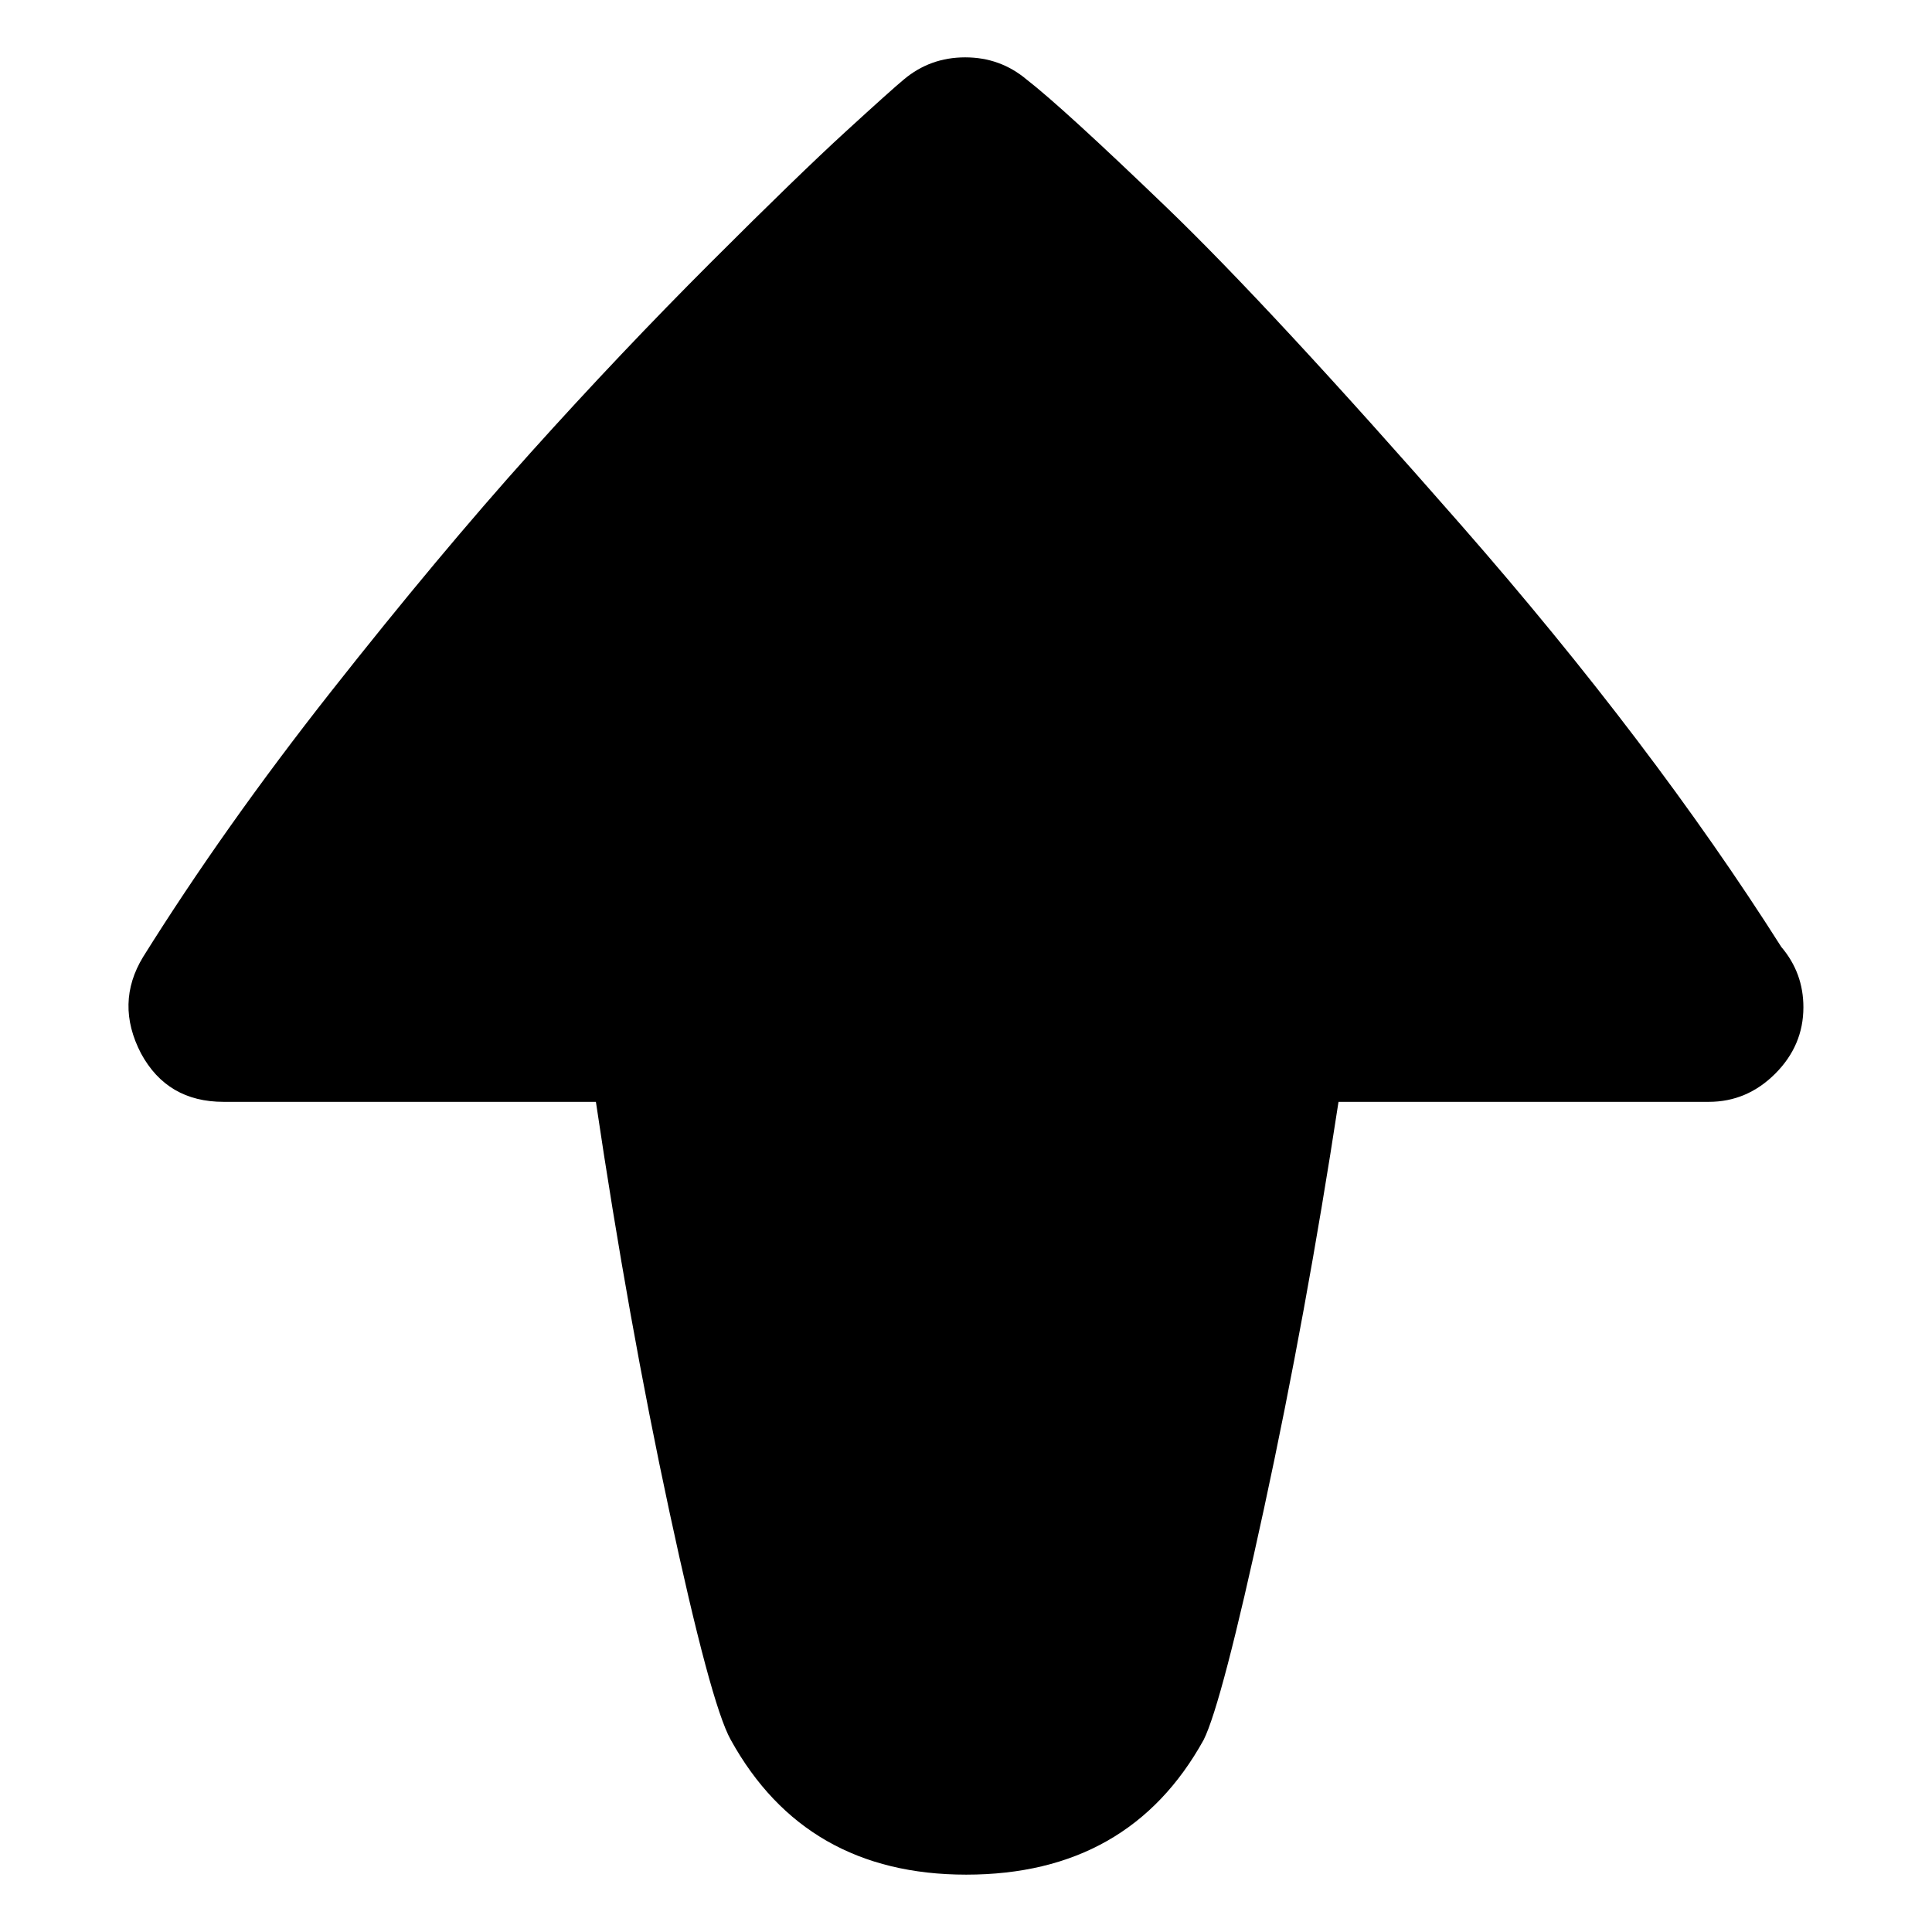
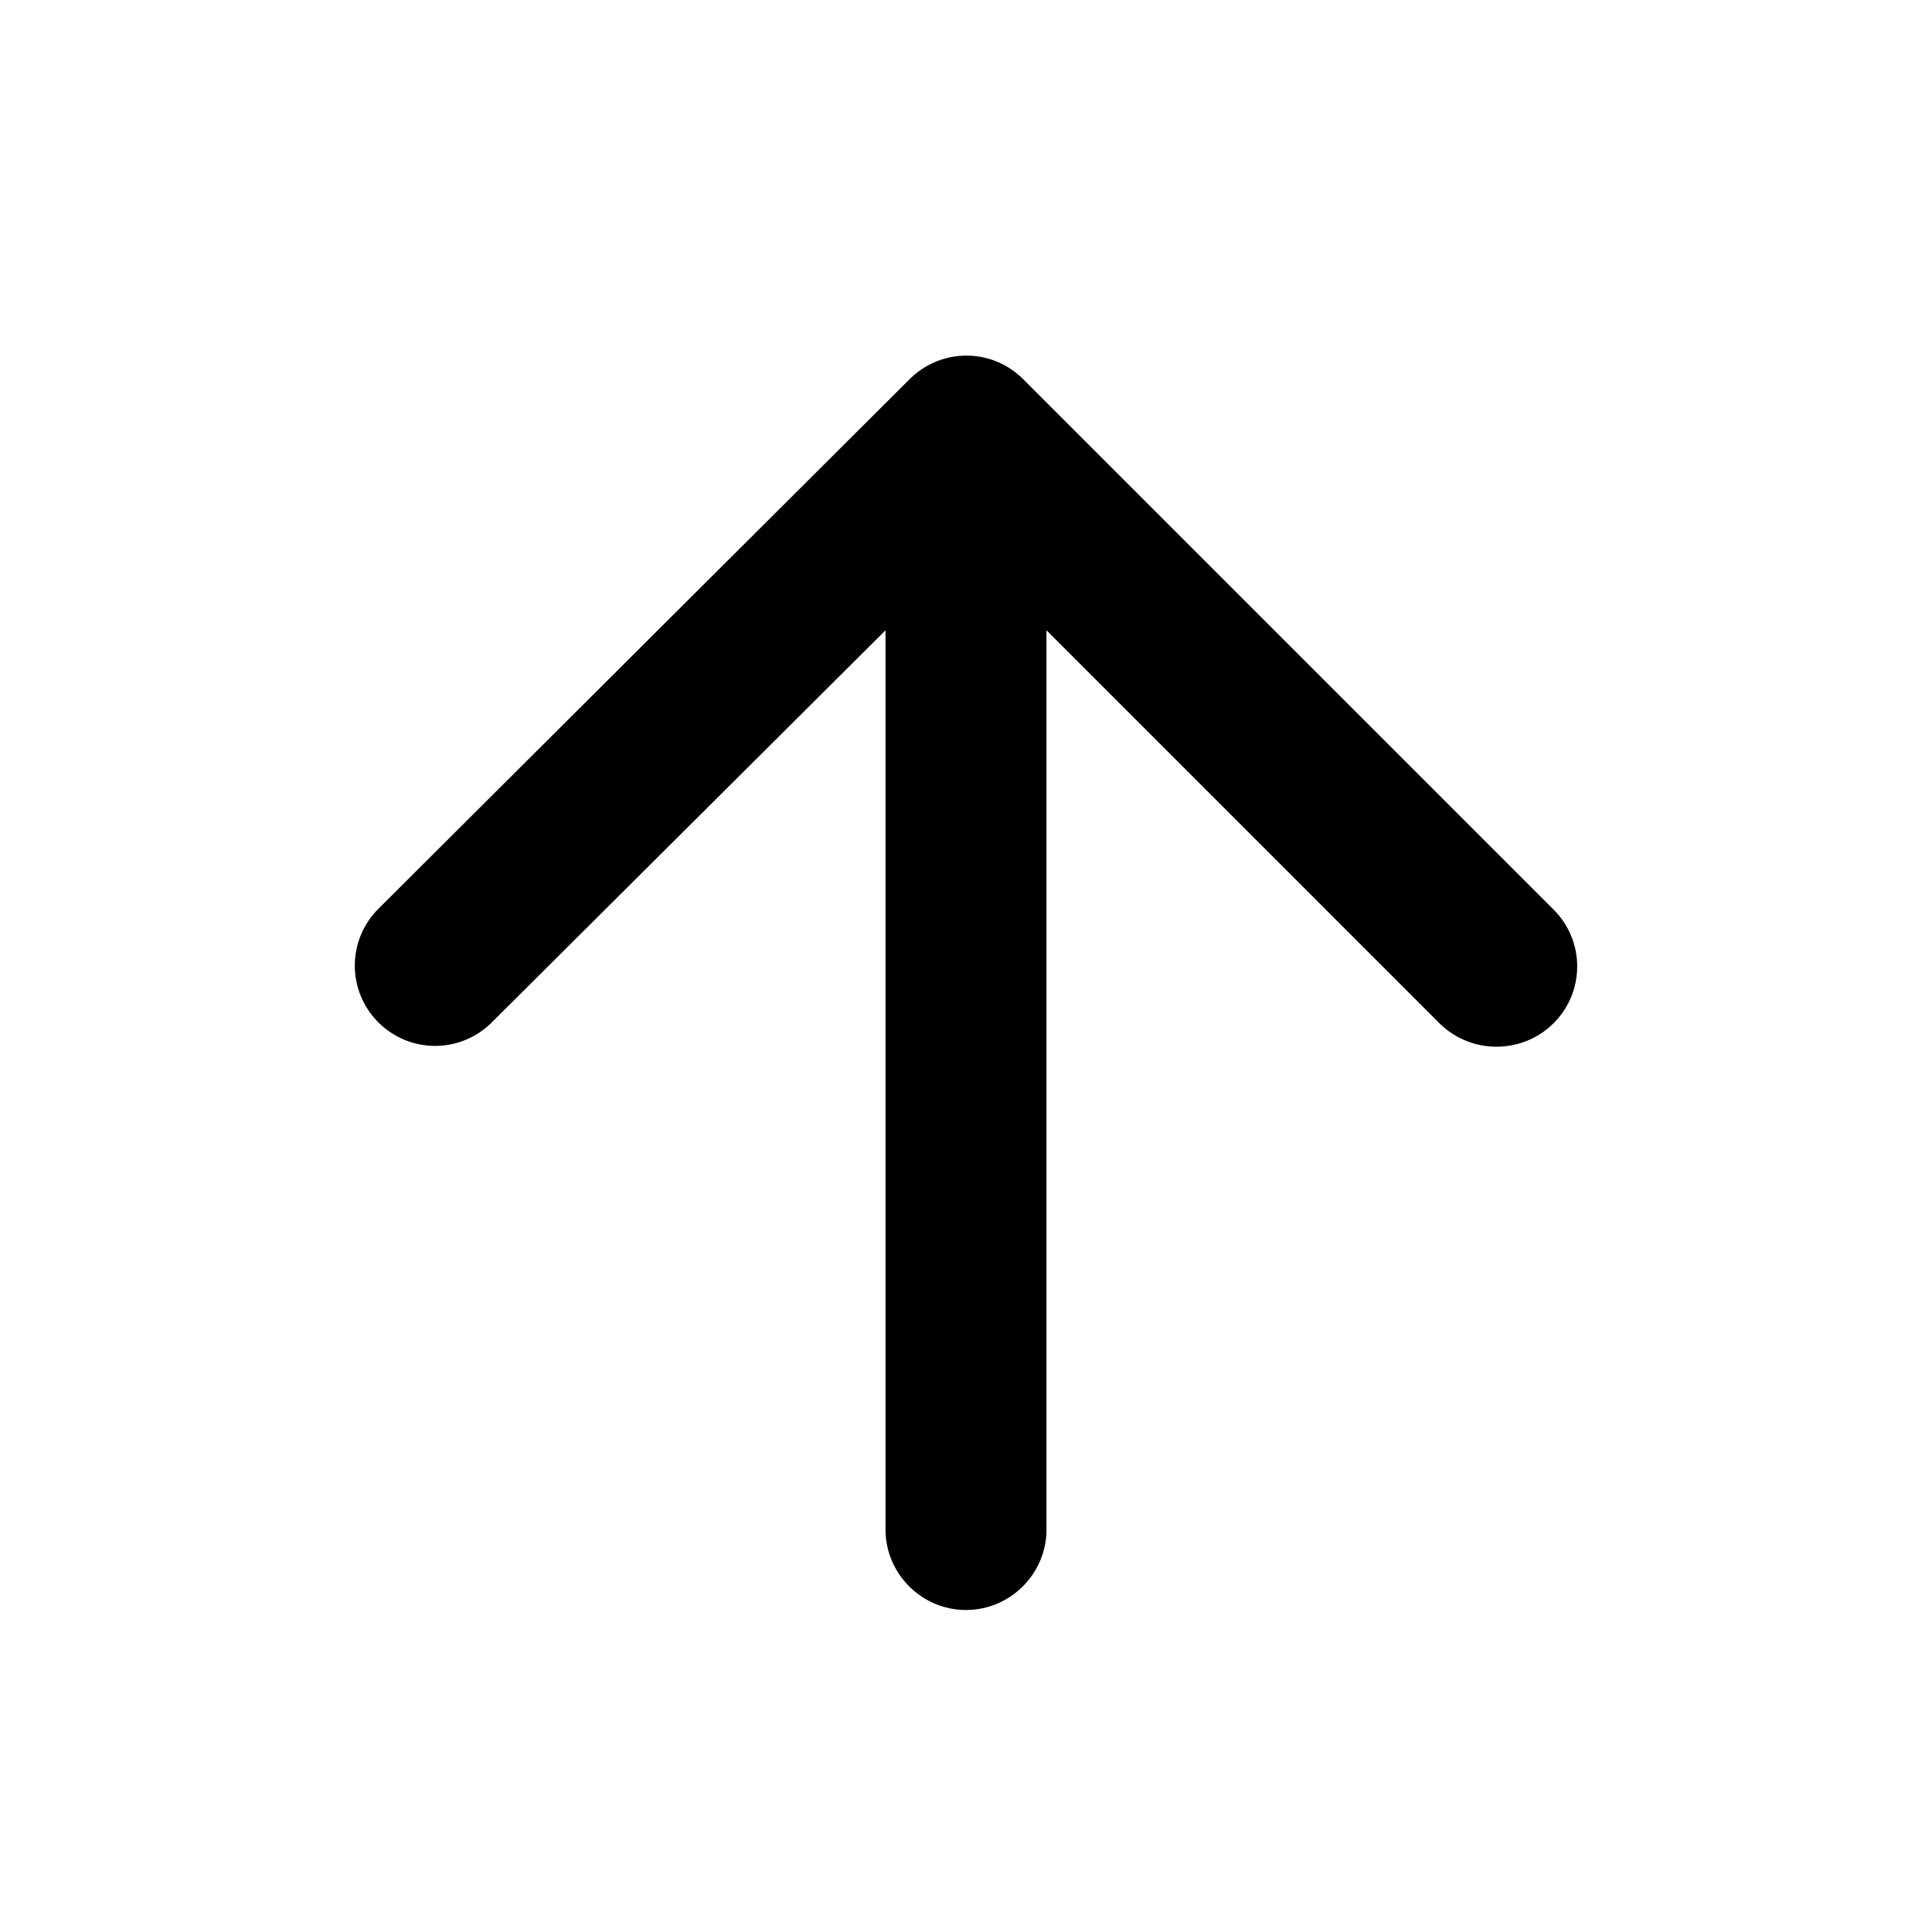
- <svg xmlns="http://www.w3.org/2000/svg" viewBox="0 0 960 960">
-   <path d="M896.1 500.5c0 12.7-4.7 23.7-14 33s-20.3 14-33 14h-184c-10.7 70-23 137.3-37 202s-24 103-30 115c-24.7 44.7-64 67-118 67-53.3 0-92.3-22.3-117-67-6.7-12-16.8-49.8-30.5-113.5s-25.8-131.5-36.5-203.5h-185c-18.7 0-32.3-8-41-24-8.7-16.7-8.3-32.7 1-48 26.7-42.7 57.8-86.7 93.5-132s68.7-84.8 99-118.5 60.2-65.2 89.5-94.5 51.7-51 67-65 25-22.7 29-26c8.7-7.3 18.8-11 30.5-11s21.8 3.7 30.5 11c12 9.3 35.2 30.5 69.5 63.5s83.2 85.7 146.5 158 116.3 142.2 159 209.5c7.4 8.7 11 18.7 11 30z" />
+ <svg xmlns="http://www.w3.org/2000/svg" viewBox="0 0 24 24">
+   <path d="M0 0h24v24H0V0z" fill="none" />
+   <path d="M13 19V7.83l4.88 4.88c.39.39 1.03.39 1.42 0 .39-.39.39-1.02 0-1.41l-6.59-6.59c-.39-.39-1.02-.39-1.41 0l-6.6 6.58c-.39.39-.39 1.02 0 1.41.39.39 1.02.39 1.41 0L11 7.83V19c0 .55.45 1 1 1s1-.45 1-1z" />
</svg>
